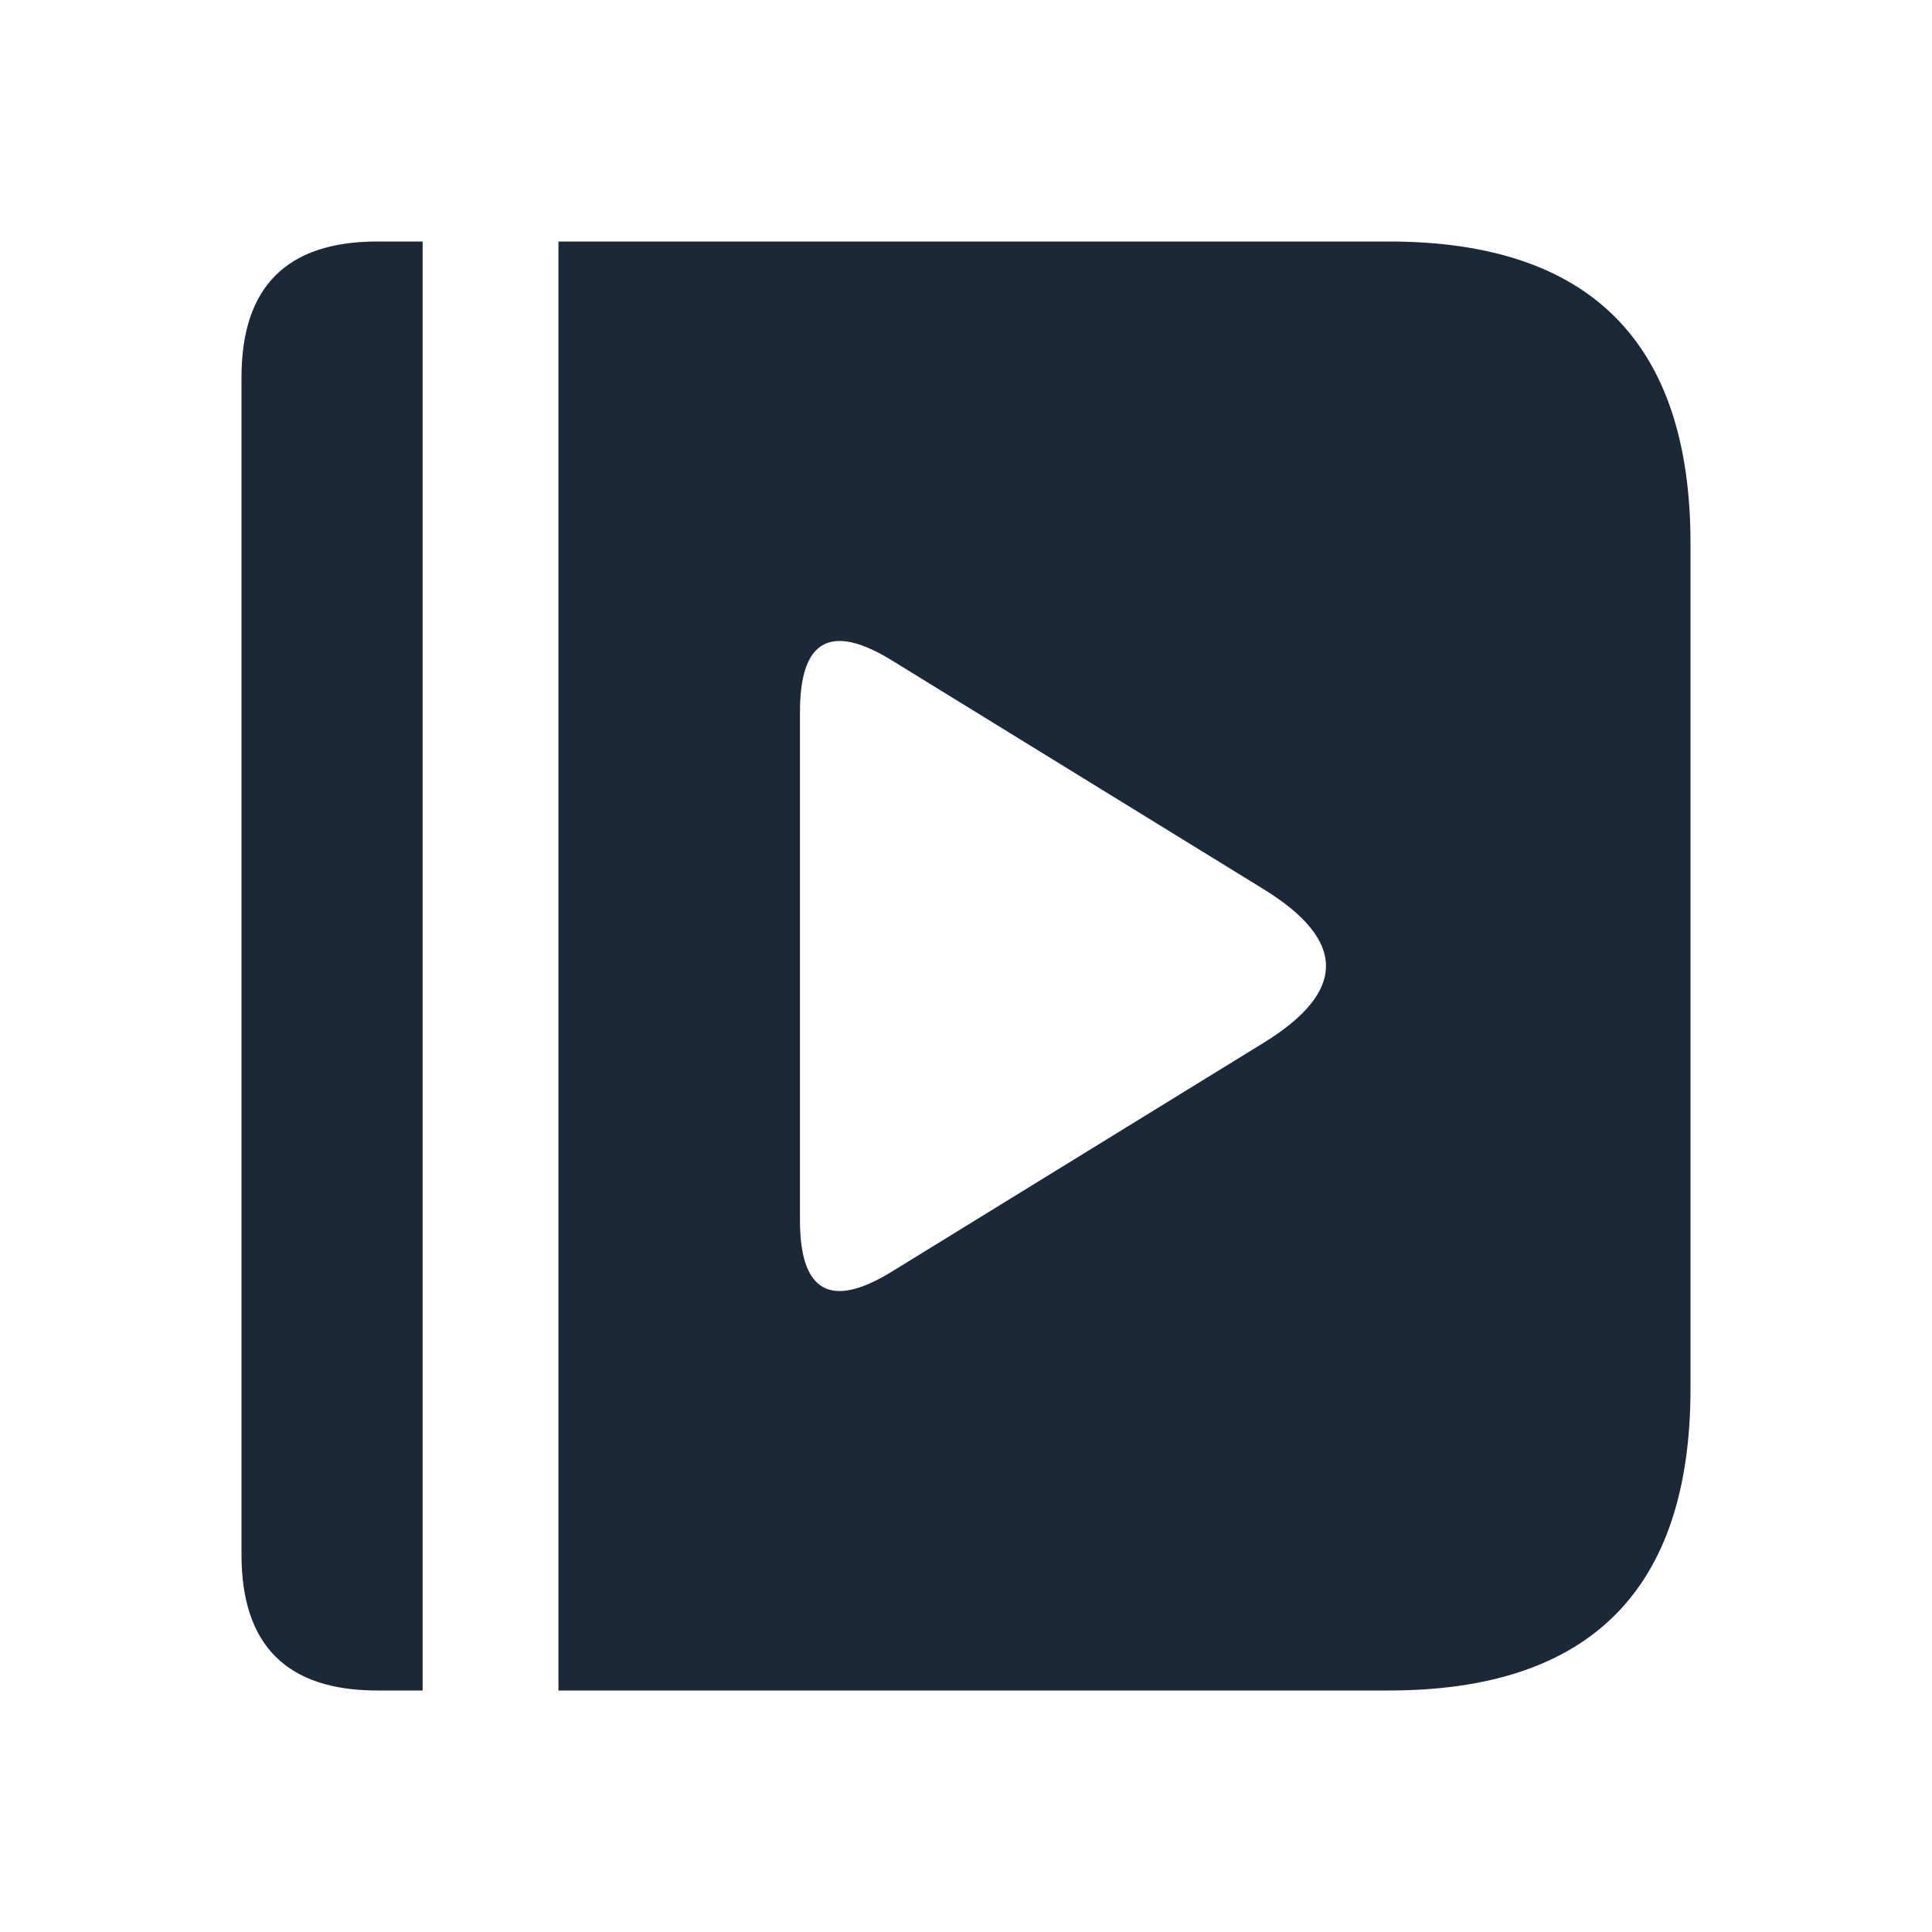
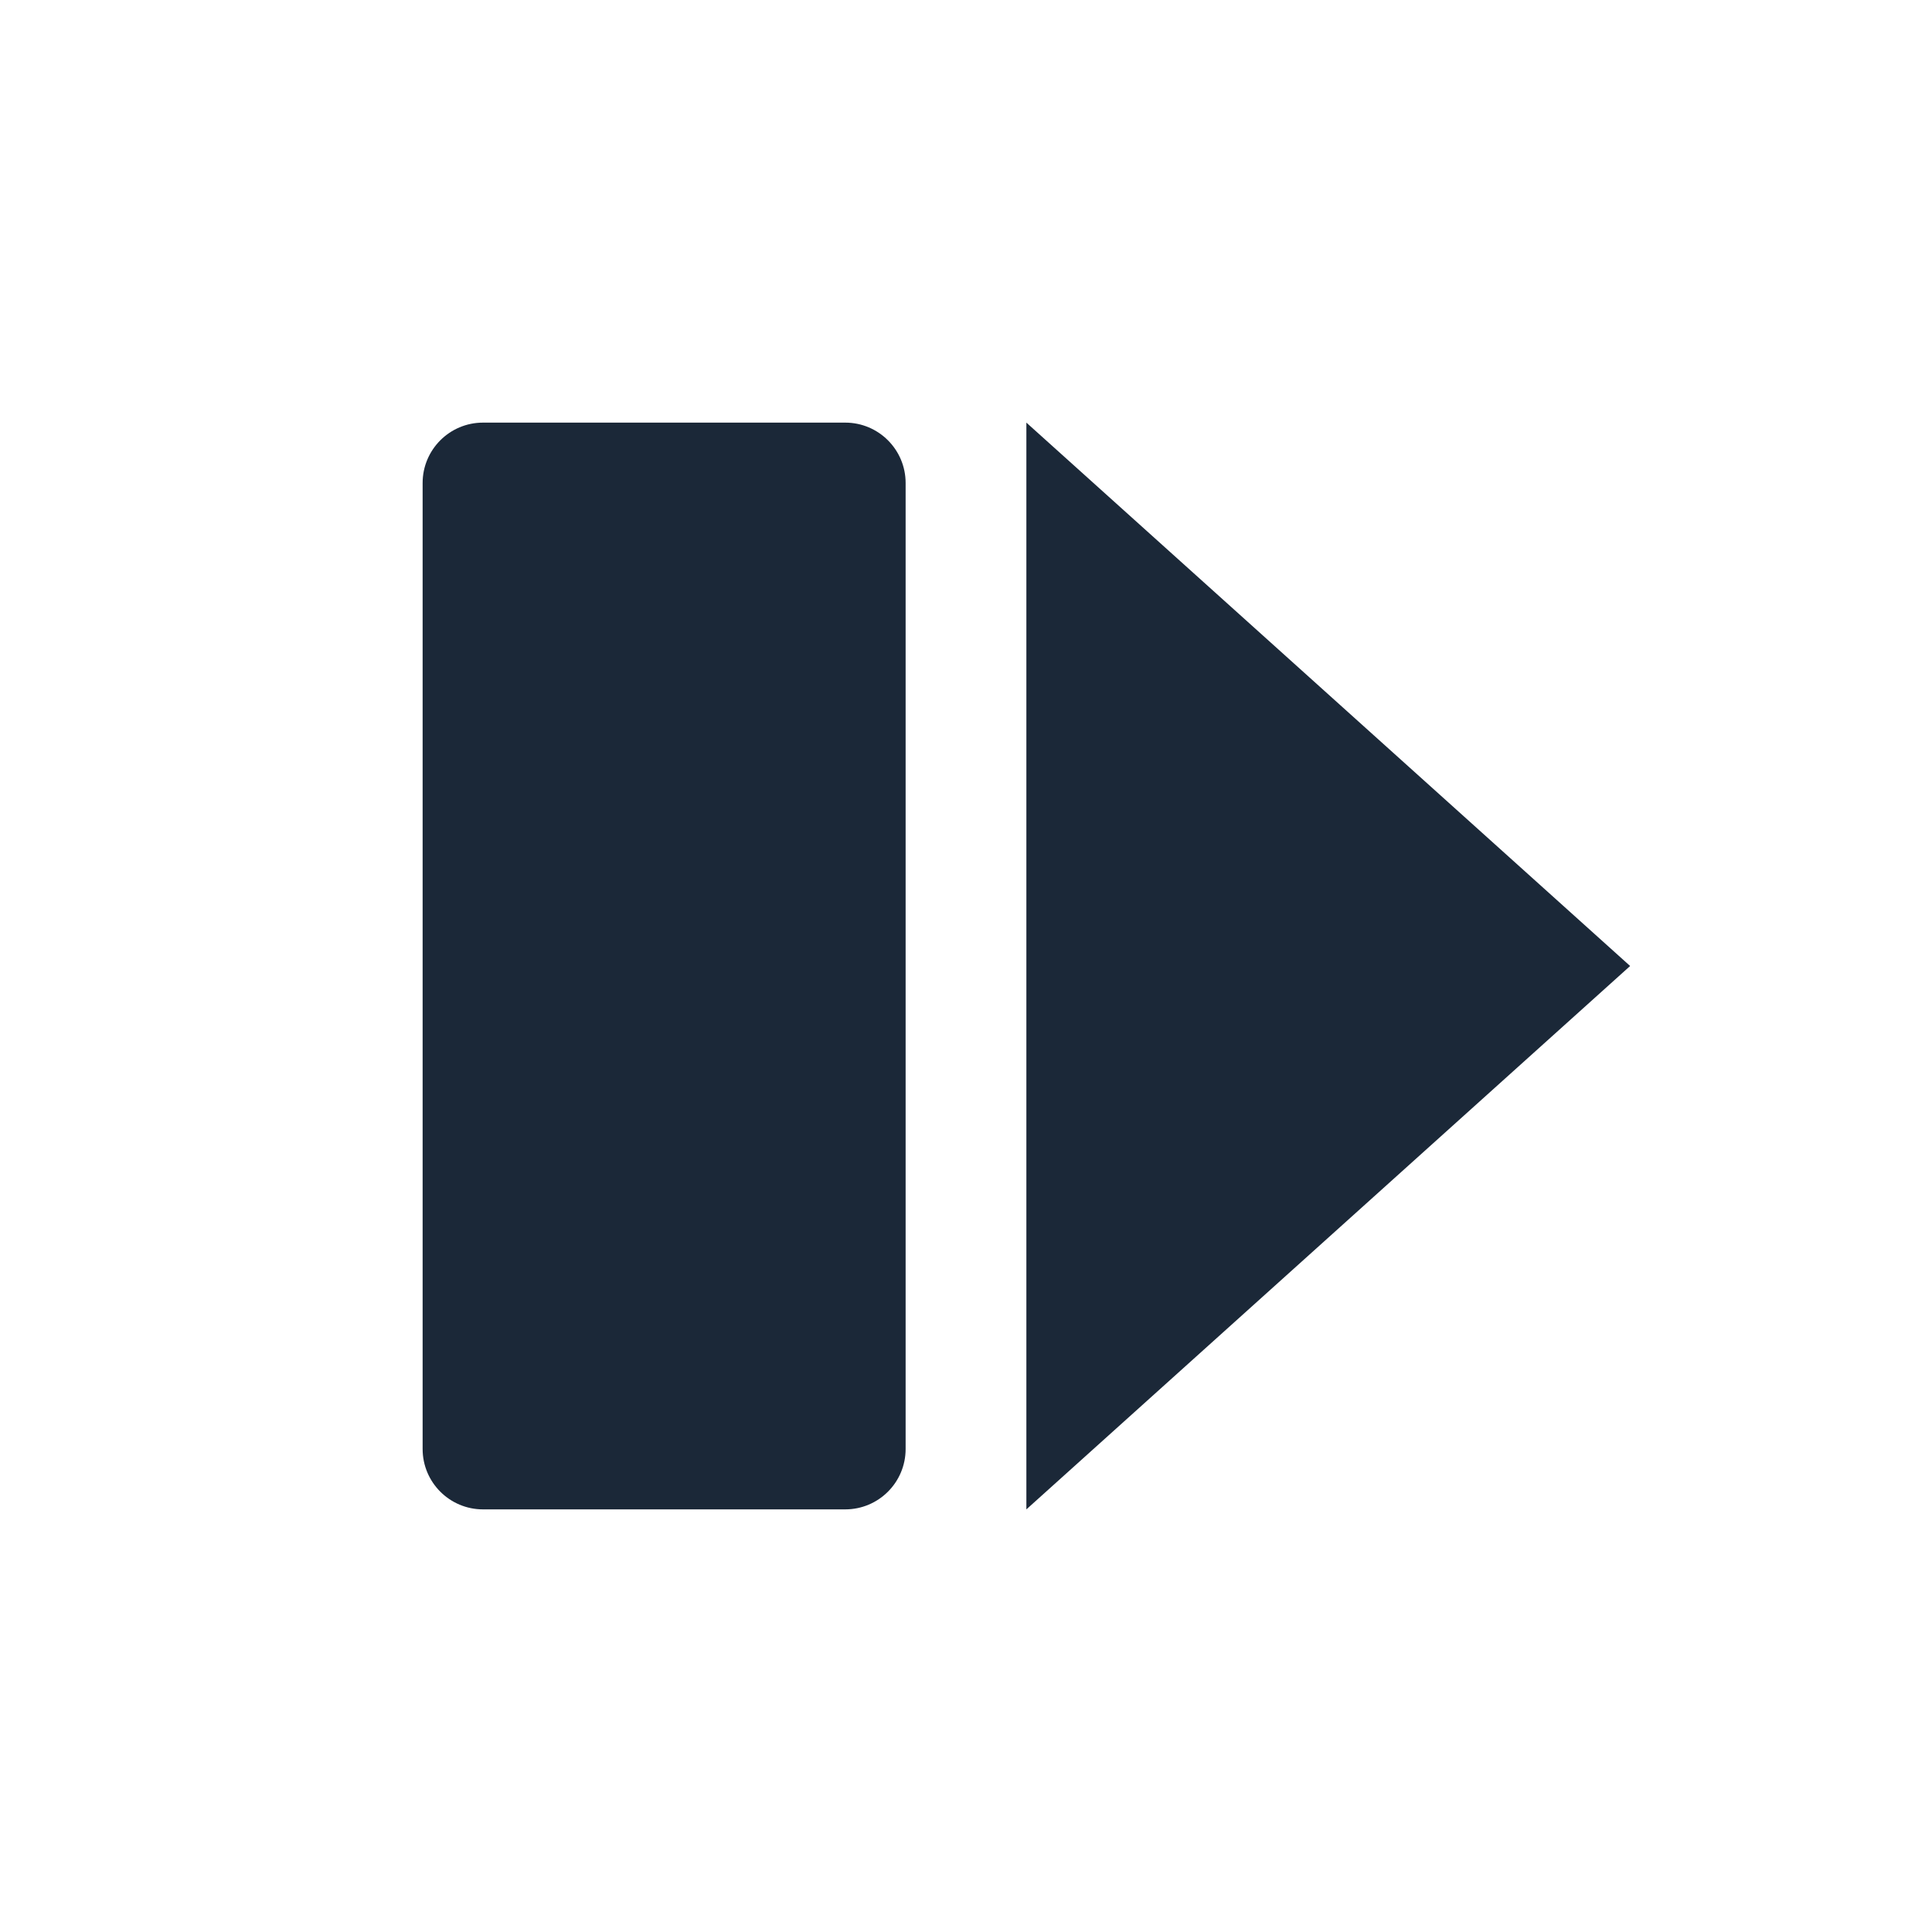
<svg xmlns="http://www.w3.org/2000/svg" width="64" height="64" viewBox="0 0 64 64">
-   <path fill-rule="evenodd" d="M12.5 8H46Q56 8 56 18V46Q56 56 46 56H12.5Q8 56 8 51.5V12.5Q8 8 12.5 8Z M14 8h4.5V56h-4.5Z M29.55 21.88L41.85 29.45Q46 32 41.85 34.55L29.55 42.12Q26.5 44 26.5 40.42L26.5 23.58Q26.5 20 29.55 21.88Z" fill="#1B2838" />
+   <rect x="14" y="14" width="16" height="36" rx="2" fill="#1B2838" />
+   <polygon points="34,14 54,32 34,50" fill="#1B2838" />
</svg>
